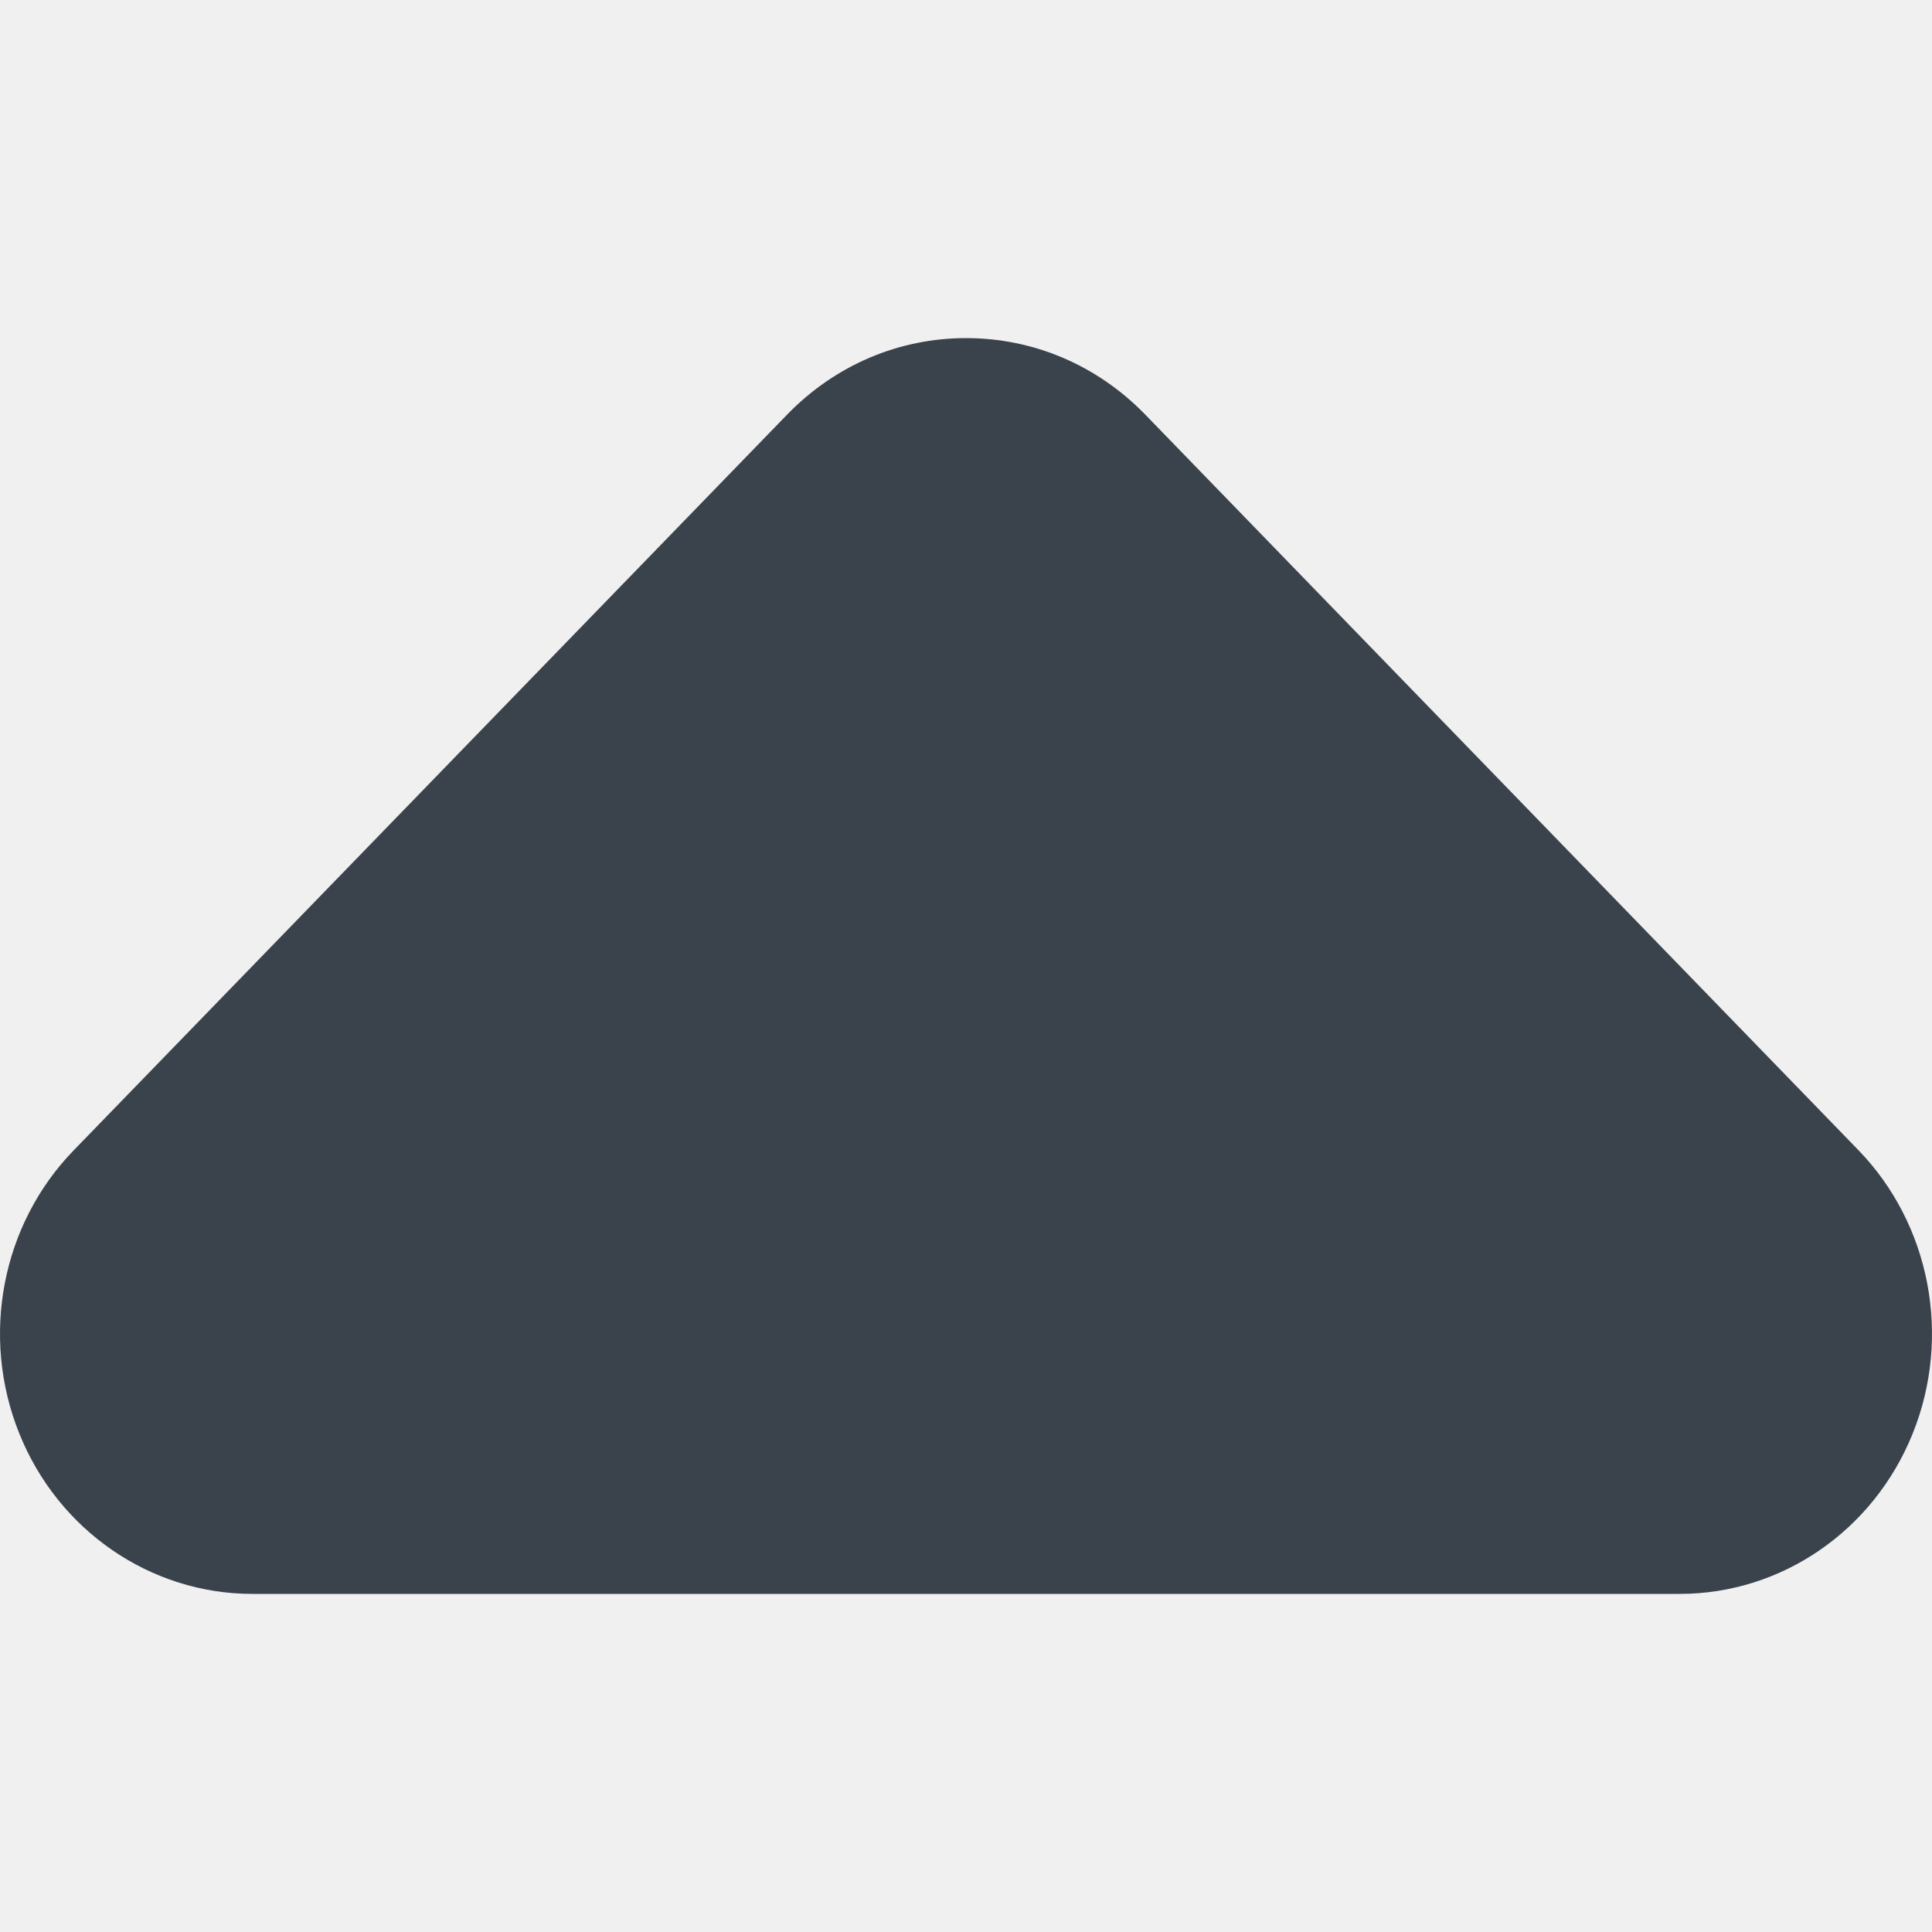
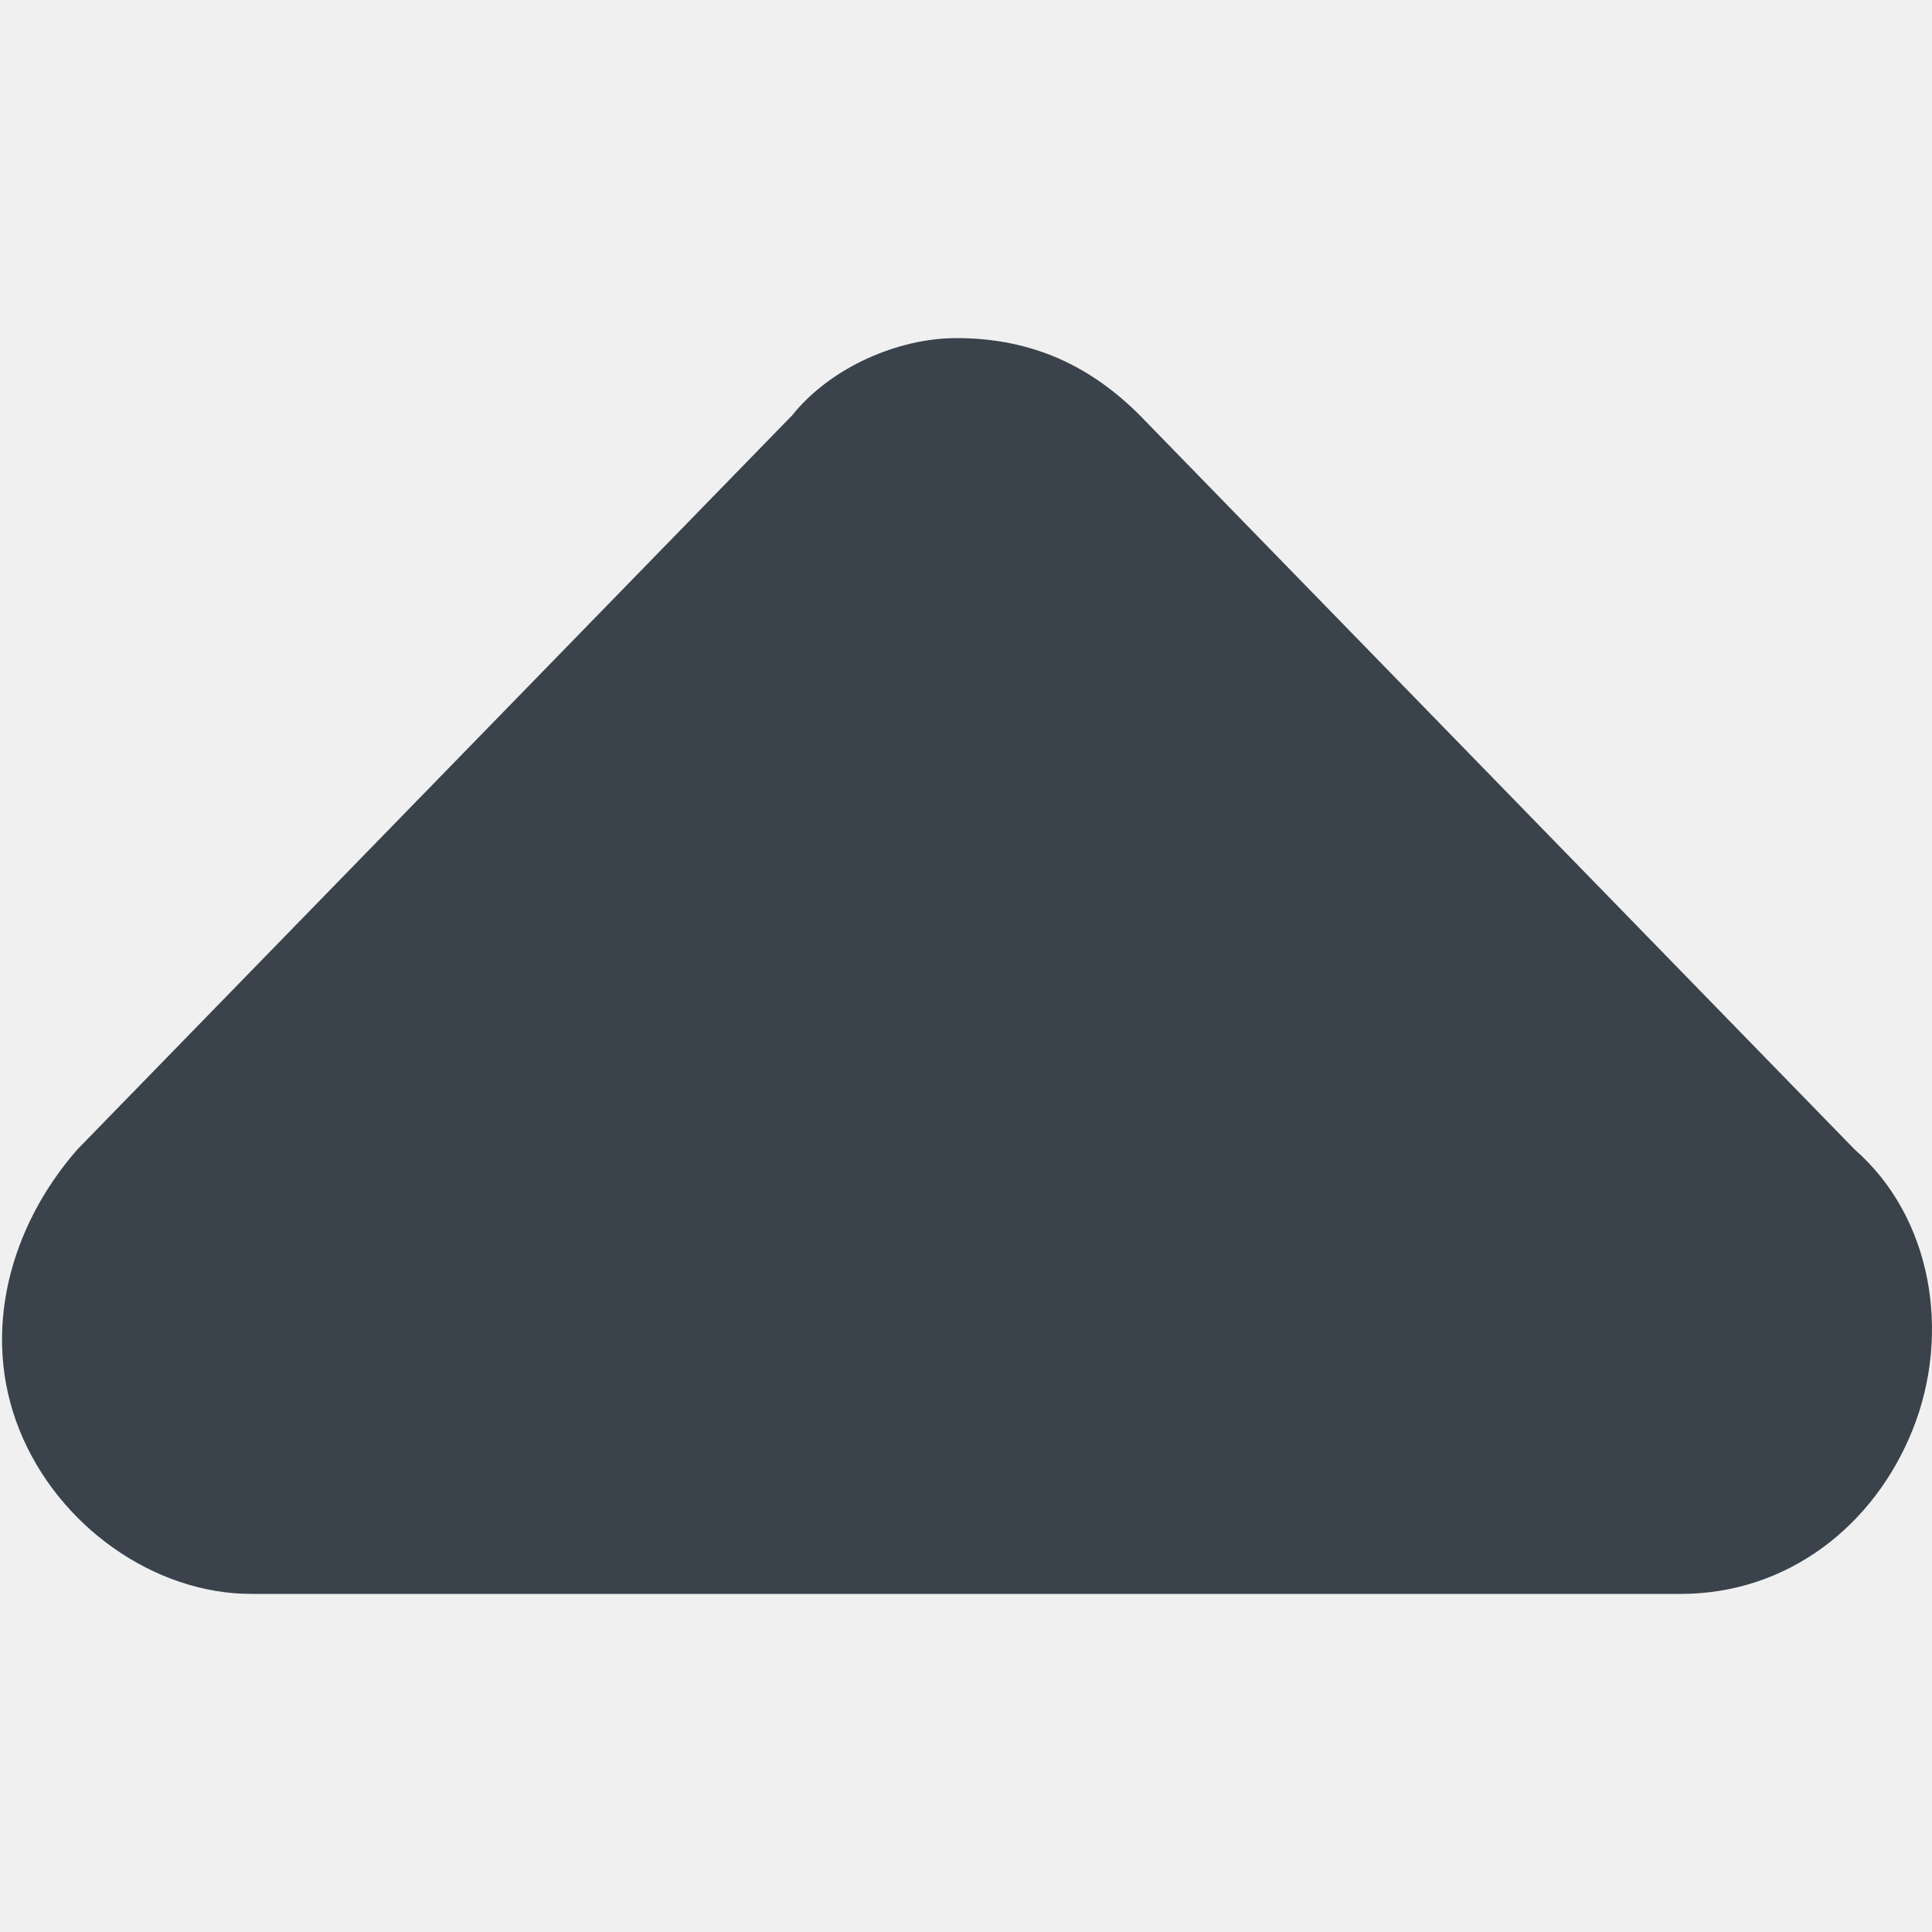
- <svg xmlns="http://www.w3.org/2000/svg" xmlns:xlink="http://www.w3.org/1999/xlink" width="20px" height="20px" viewBox="0 0 20 20" version="1.1">
-   <defs>
-     <path id="path-1" d="M14.154,10.286 L6.766,17.905 C6.017,18.673 5.795,19.833 6.199,20.838 L6.199,20.838 C6.602,21.843 7.557,22.5 8.612,22.5 L8.612,22.5 L23.387,22.5 C24.446,22.5 25.397,21.843 25.801,20.838 L25.801,20.838 C26.205,19.833 25.982,18.673 25.237,17.905 L25.237,17.905 L17.85,10.286 C17.355,9.78 16.7,9.5 16,9.5 L16,9.5 C15.304,9.5 14.648,9.78 14.154,10.286 L14.154,10.286 Z" />
-   </defs>
-   <g id="Page-1" stroke="none" stroke-width="1" fill="none" fill-rule="evenodd">
-     <g id="triangleUp" transform="translate(-6, -6)">
-       <mask id="mask-2" fill="white">
-         <use xlink:href="#path-1" />
-       </mask>
-       <use fill="#3A434C" xlink:href="#path-1" />
-     </g>
+ <svg xmlns="http://www.w3.org/2000/svg" version="1.1" x="0px" y="0px" viewBox="0 0 20 20" style="enable-background:new 0 0 20 20;" xml:space="preserve">
+   <g id="triangleUp" fill="#3A434C" transform="translate(-6, -6)">
+     <path d="M14.2,10.3l-7.4,7.6c-0.7,0.8-1,1.9-0.6,2.9l0,0c0.4,1,1.4,1.7,2.4,1.7l0,0h14.8    c1.1,0,2-0.7,2.4-1.7l0,0c0.4-1,0.2-2.2-0.6-2.9l0,0l-7.4-7.6c-0.5-0.5-1.1-0.8-1.9-0.8l0,0C15.3,9.5,14.6,9.8,14.2,10.3    L14.2,10.3z" />
  </g>
</svg>
